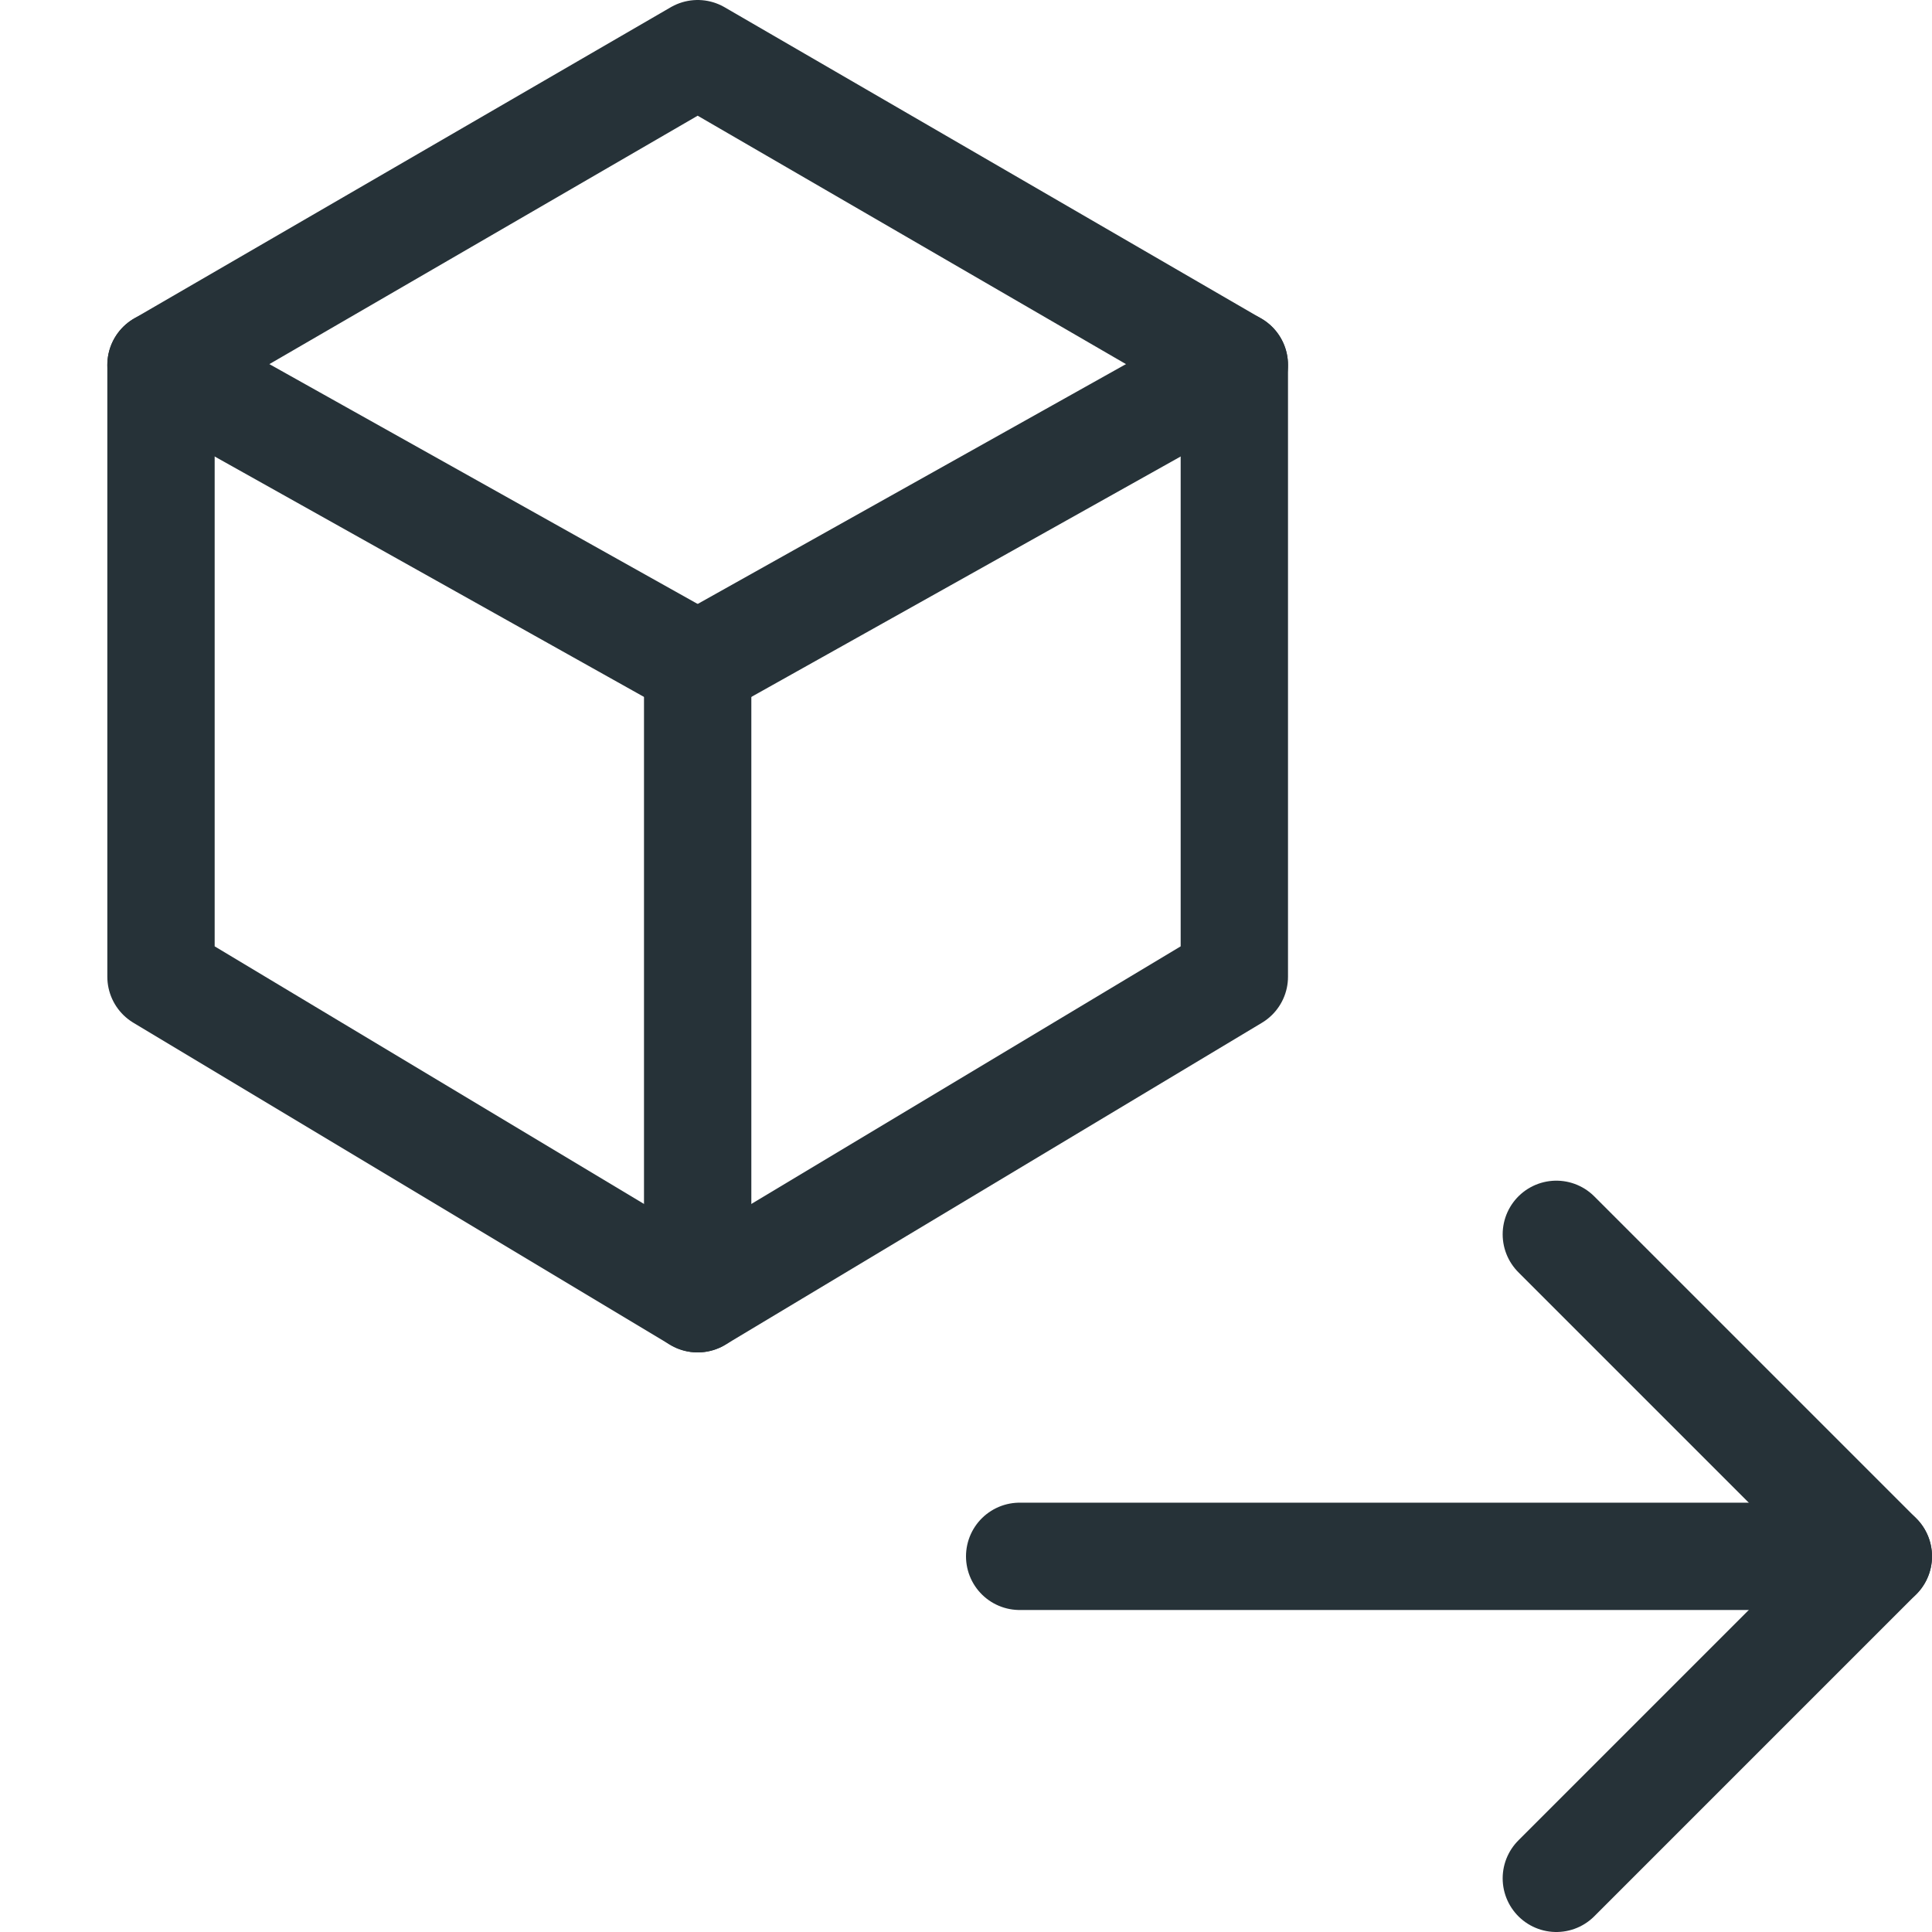
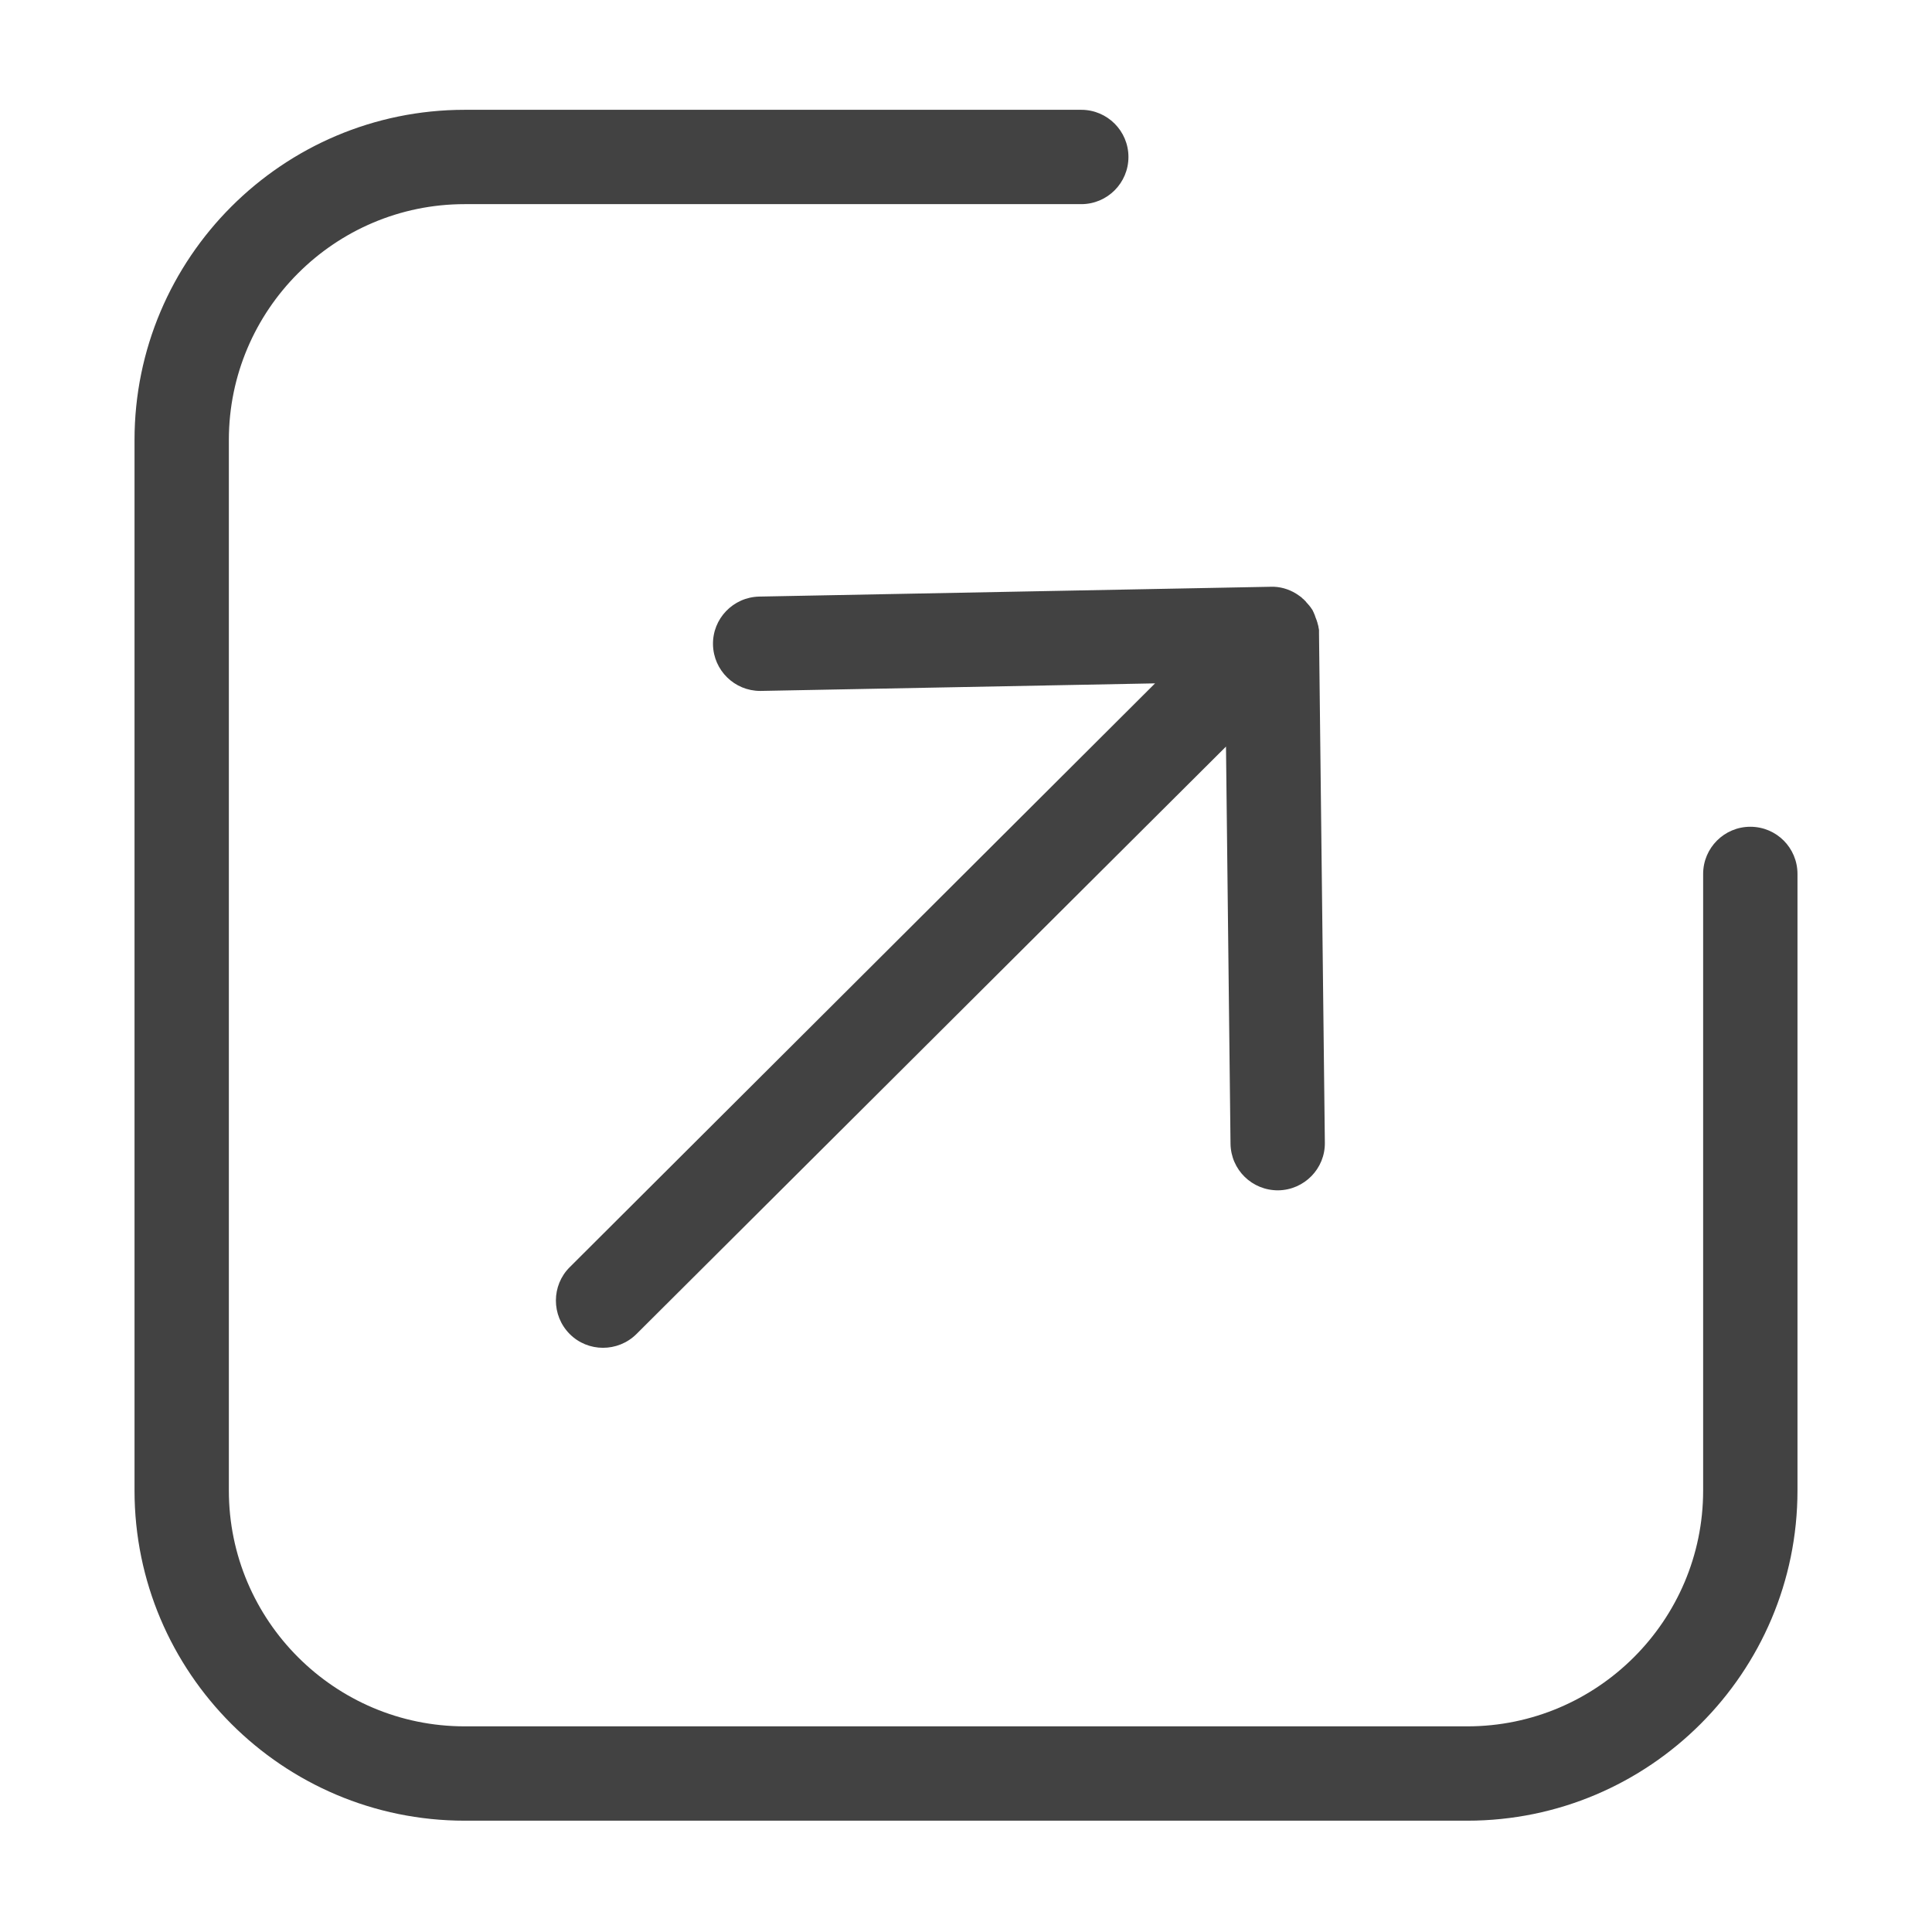
- <svg xmlns="http://www.w3.org/2000/svg" version="1.1" id="Layer_1" x="0px" y="0px" viewBox="0 0 18 18" style="enable-background:new 0 0 18 18;" xml:space="preserve">
-   <defs id="defs21" />
-   <style type="text/css" id="style2">
- 	.st0{fill:none;stroke:#263238;stroke-linecap:round;stroke-linejoin:round;stroke-miterlimit:10;}
- </style>
-   <line class="st0" x1="16.5" y1="14.5" x2="9.5" y2="14.5" id="line4" />
-   <line class="st0" x1="14.5" y1="17.5" x2="17.5" y2="14.5" id="line6" />
-   <line class="st0" x1="14.5" y1="11.5" x2="17.5" y2="14.5" id="line8" />
-   <polygon class="st0" points="1.5,3.4 1.5,9.1 6.5,12.1 11.5,9.1 11.5,3.4 6.5,0.5 " id="polygon10" />
-   <line class="st0" x1="6.5" y1="12.1" x2="6.5" y2="6.2" id="line12" />
-   <line class="st0" x1="1.5" y1="3.4" x2="6.5" y2="6.2" id="line14" />
-   <line class="st0" x1="6.5" y1="6.2" x2="11.5" y2="3.4" id="line16" />
+ <svg xmlns="http://www.w3.org/2000/svg" t="1697114016484" class="icon" viewBox="0 0 1024 1024" version="1.1" p-id="14451" width="200" height="200">
+   <path d="M927.7 438.2c-13.8 0-25 11.2-25 25V790c0 68.9-56.1 125-125 125H246.3c-68.9 0-125-56.1-125-125V233.2c0-68.9 56.1-125 125-125h326.8c13.8 0 25-11.2 25-25s-11.2-25-25-25H246.3c-96.5 0-175 78.5-175 175V790c0 96.5 78.5 175 175 175h531.4c96.5 0 175-78.5 175-175V463.2c0-13.8-11.1-25-25-25z" fill="#424242" p-id="14452" />
+   <path d="M652.2 606.2c0.2 13.8 11.4 24.8 25.3 24.7 13.8-0.2 24.9-11.5 24.7-25.3l-3.1-269.9v-0.4-0.7-0.5c0-0.2 0-0.5-0.1-0.7 0-0.2 0-0.3-0.1-0.5 0-0.2-0.1-0.5-0.1-0.7 0-0.1 0-0.3-0.1-0.4 0-0.3-0.1-0.5-0.2-0.8 0-0.1 0-0.2-0.1-0.3-0.1-0.3-0.1-0.6-0.2-0.9 0-0.1 0-0.2-0.1-0.2-0.1-0.3-0.2-0.6-0.3-1 0-0.1 0-0.1-0.1-0.2-0.1-0.3-0.2-0.7-0.4-1v-0.1c-0.1-0.4-0.3-0.7-0.4-1.1v-0.1c-0.2-0.4-0.3-0.7-0.5-1.1v-0.1c-0.2-0.3-0.3-0.7-0.5-1v-0.1c-0.2-0.3-0.4-0.6-0.6-1l-0.1-0.1-0.6-0.9c-0.1-0.1-0.1-0.2-0.2-0.2-0.2-0.2-0.3-0.5-0.5-0.7l-0.3-0.3c-0.2-0.2-0.3-0.4-0.5-0.6-0.1-0.1-0.2-0.3-0.4-0.4-0.1-0.2-0.3-0.3-0.4-0.5-0.1-0.2-0.3-0.3-0.4-0.5l-0.3-0.3c-0.1-0.1-0.1-0.1-0.2-0.1s-0.1-0.1-0.1-0.2l-0.3-0.3c-0.2-0.1-0.3-0.3-0.5-0.4-0.1-0.1-0.3-0.2-0.4-0.4-0.2-0.2-0.4-0.3-0.6-0.5-0.1-0.1-0.2-0.2-0.3-0.2-0.2-0.2-0.5-0.4-0.7-0.5l-0.1-0.1c-3.9-2.8-8.5-4.4-13.1-4.6H674h-0.6l-271 5.2c-13.8 0.3-24.8 11.7-24.5 25.5 0.3 13.6 11.4 24.5 25 24.5h0.5l208.8-4L302 671.6c-9.8 9.7-9.8 25.6-0.1 35.4 9.7 9.8 25.6 9.8 35.4 0.1l312.5-311.4 2.4 210.5z" fill="#424242" p-id="14453" />
</svg>
